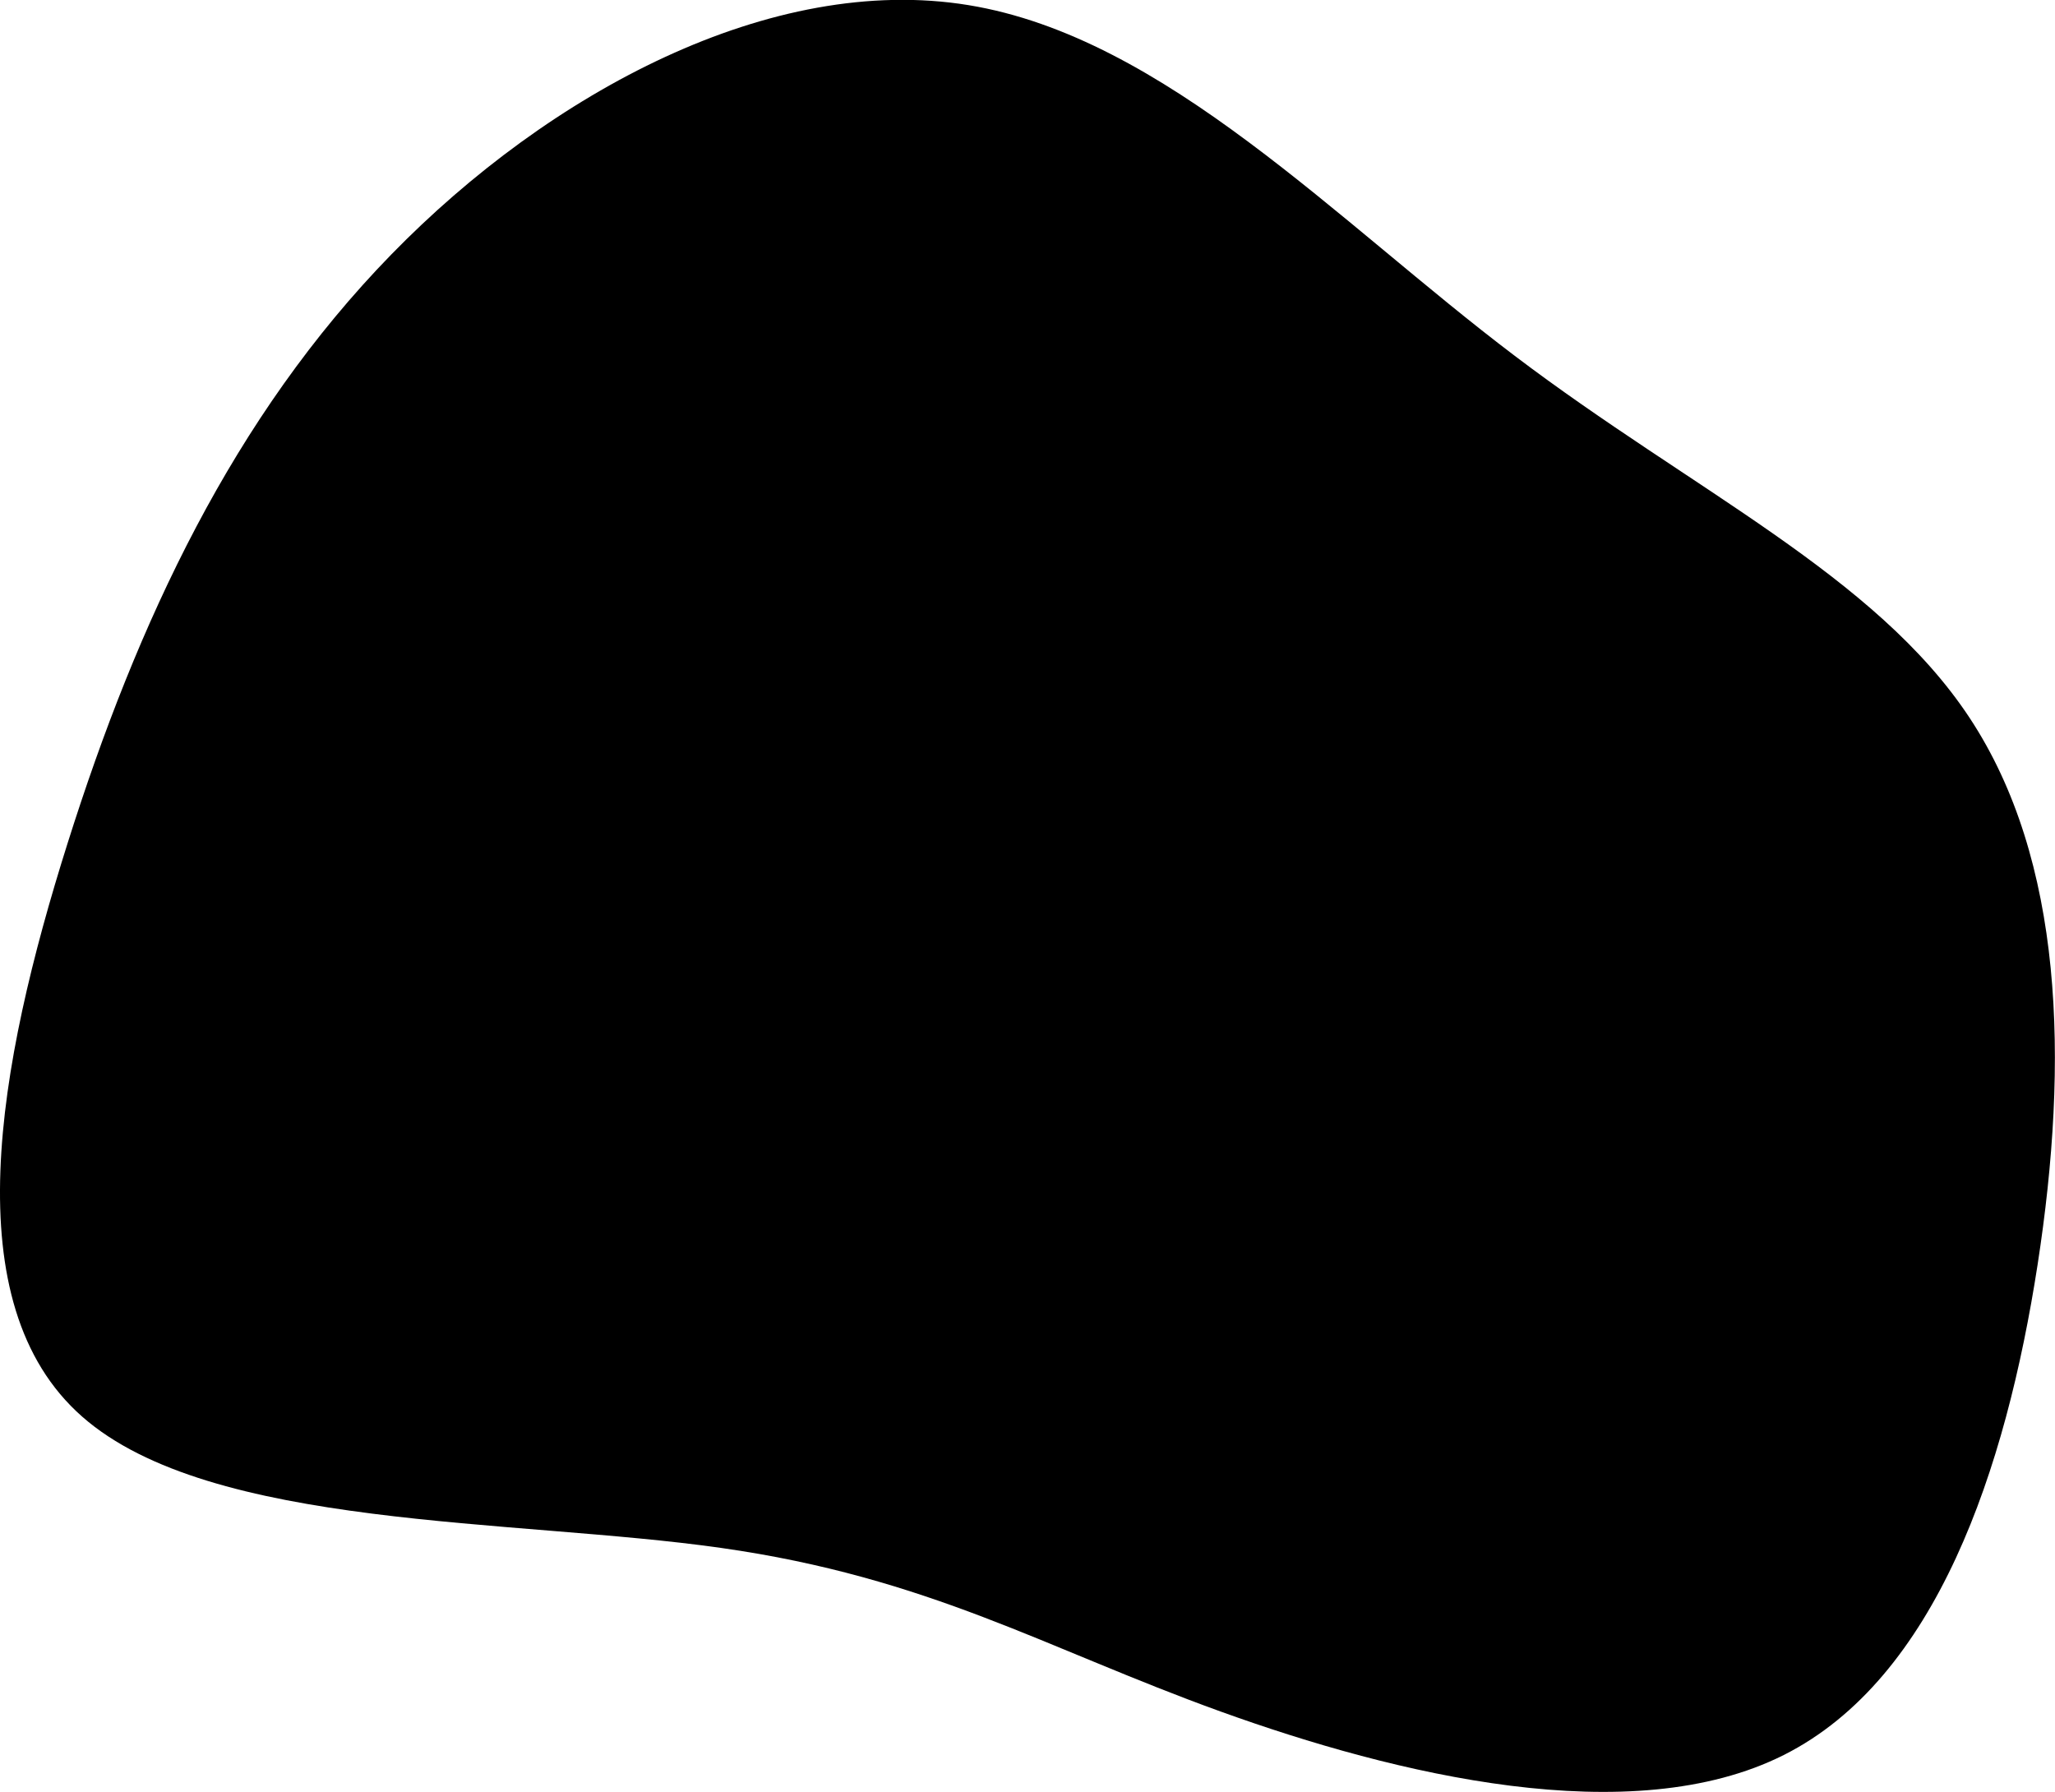
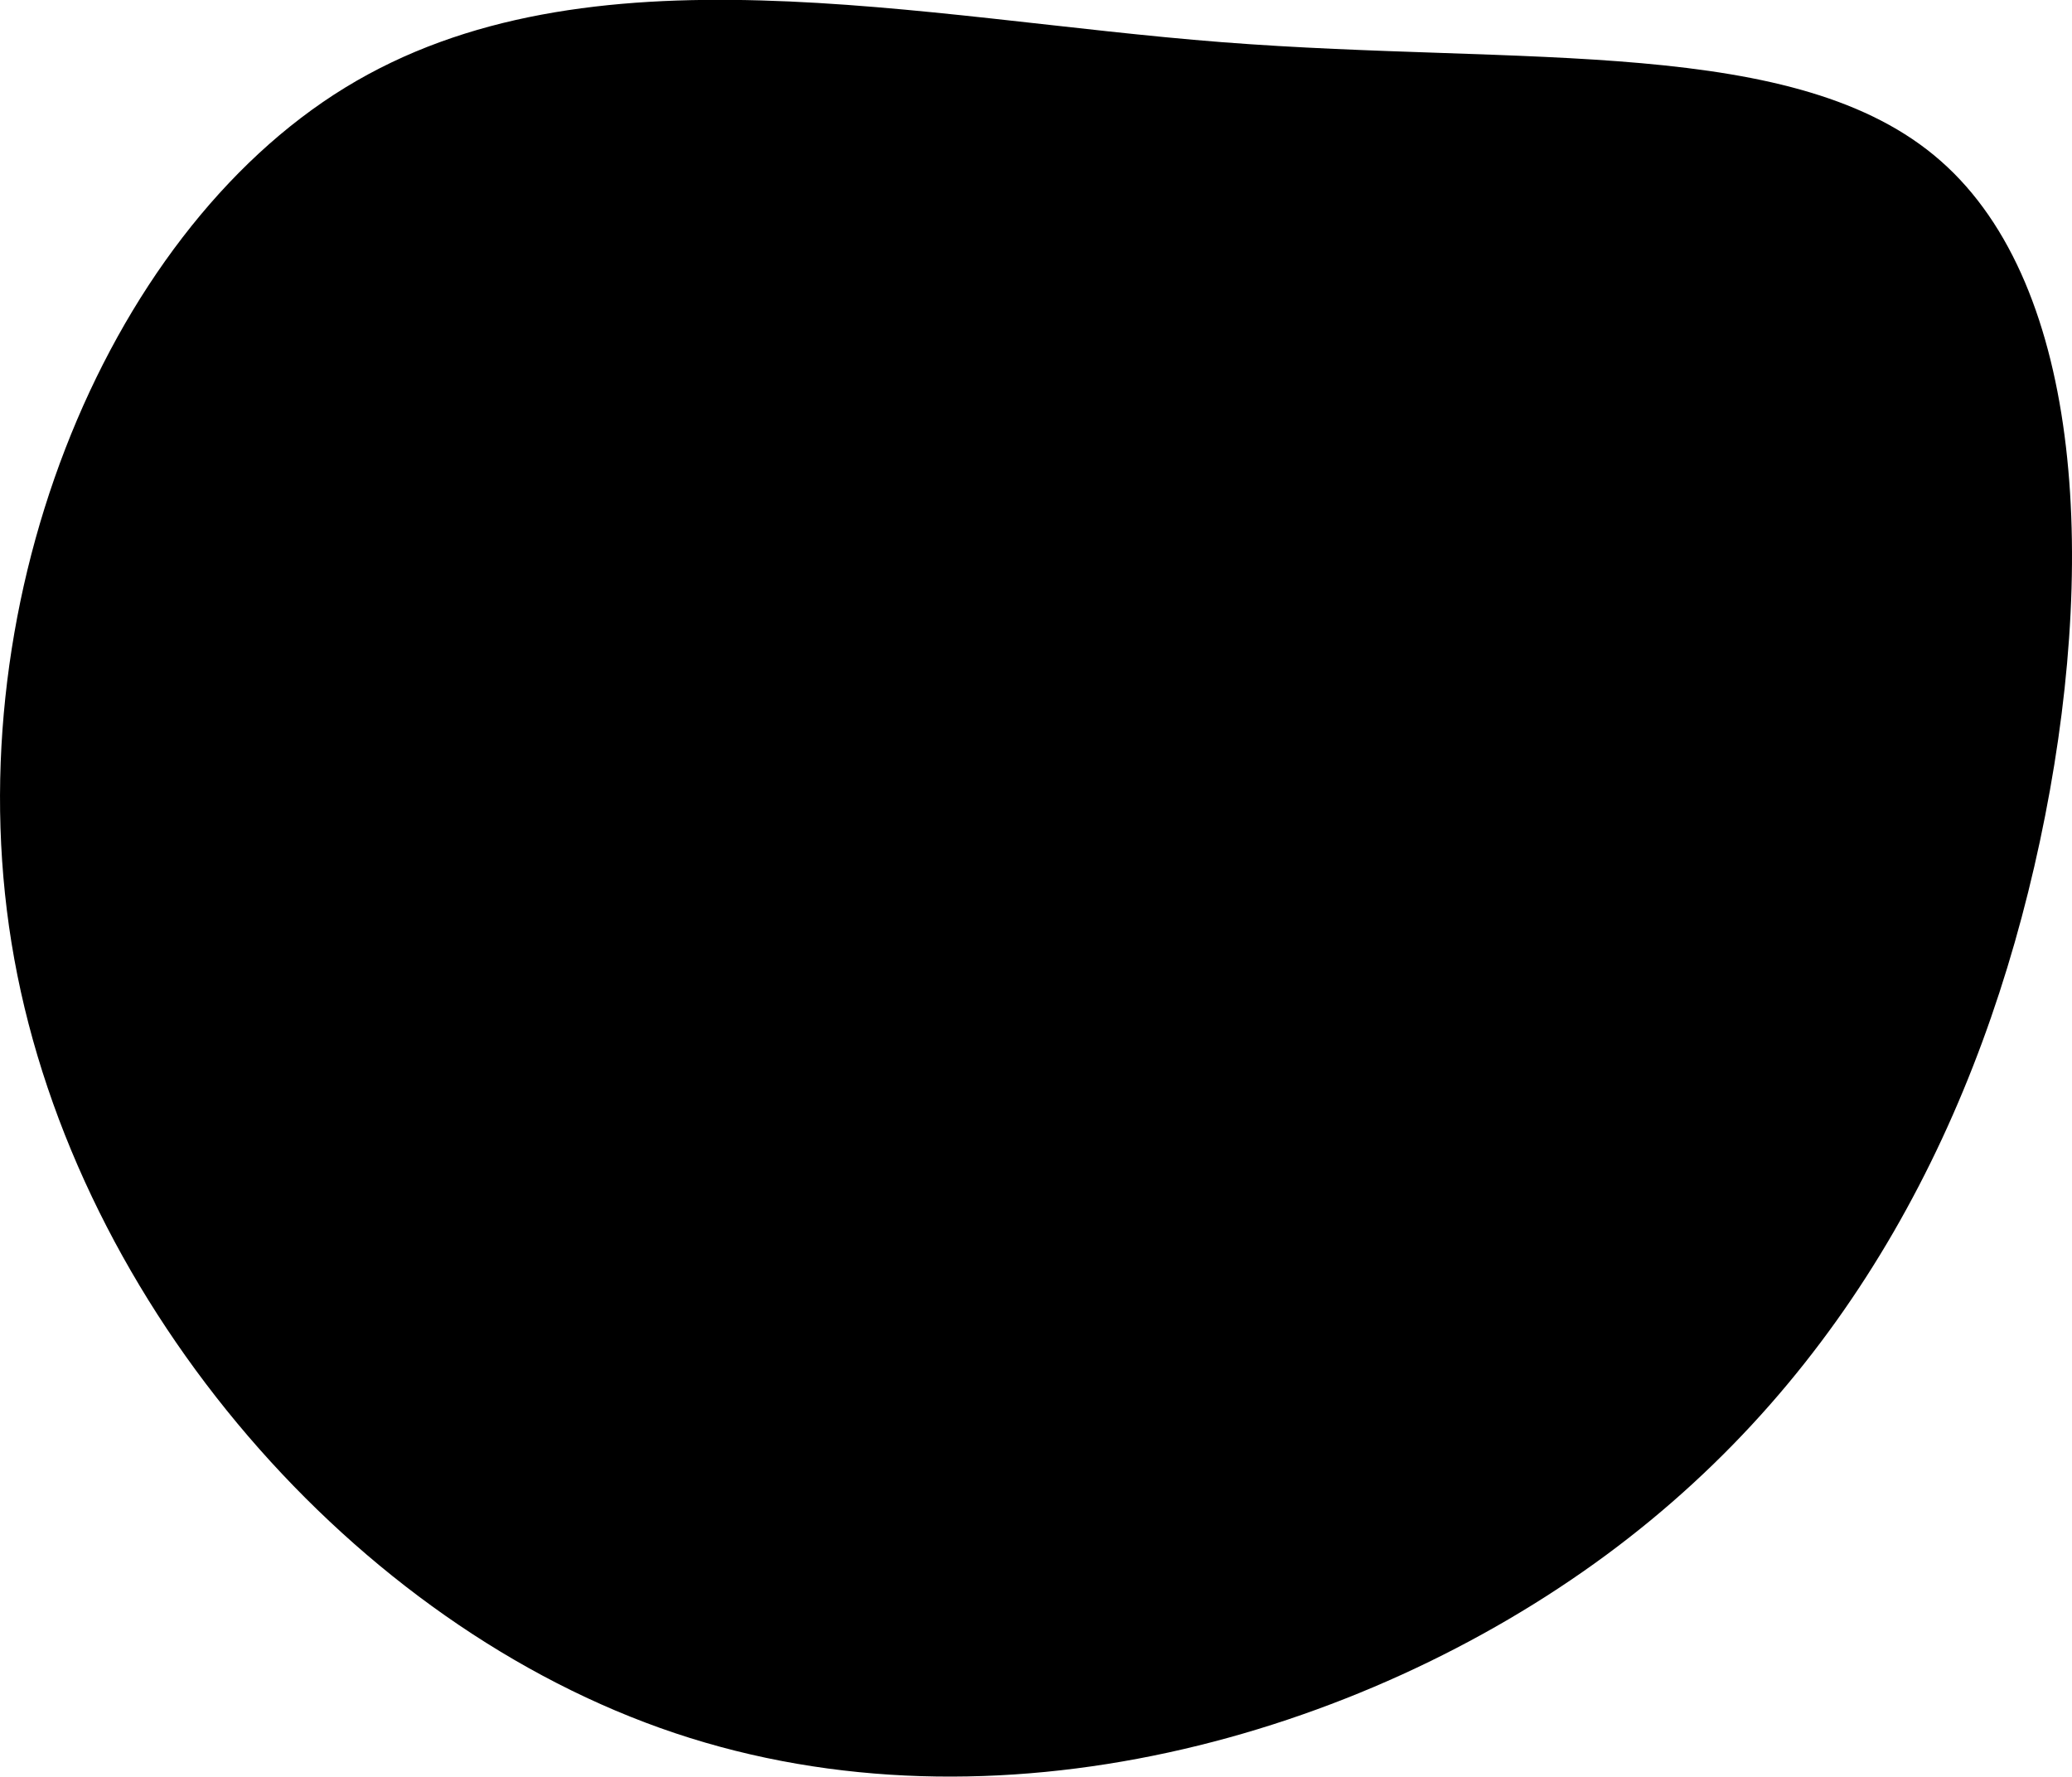
- <svg xmlns="http://www.w3.org/2000/svg" viewBox="0 0 403.34 351.68">
+ <svg xmlns="http://www.w3.org/2000/svg" viewBox="0 0 378.27 324.33">
  <g id="Layer_2" data-name="Layer 2">
-     <g id="OBJECTS">
-       <path d="M297.33,69.86c34.84,26.41,70.78,43.06,89.23,71s19.57,67.22,13.36,107.38-19.9,81.16-49.81,96.21-76.11,3.9-110.56-8.54-57.13-26.29-98-32.1S41.39,300.24,16.14,278.05s-16.62-69-2.89-112.5S45.76,81.78,76.82,49.93,151.42-5.3,190.05,1,262.41,43.46,297.33,69.86Z" />
+     <g id="Layer_1-2" data-name="Layer 1">
+       <path d="M354.31,29.39c26.2,23,28.7,74.6,18.1,124.2s-34.2,97.1-79.2,130.3-111.5,52.1-170,32.5-109.1-77.9-120.6-141.3S18.81,43.09,63,16s104.9-12.6,160.1-8.3S328.21,6.39,354.31,29.39Z" />
    </g>
  </g>
</svg>
